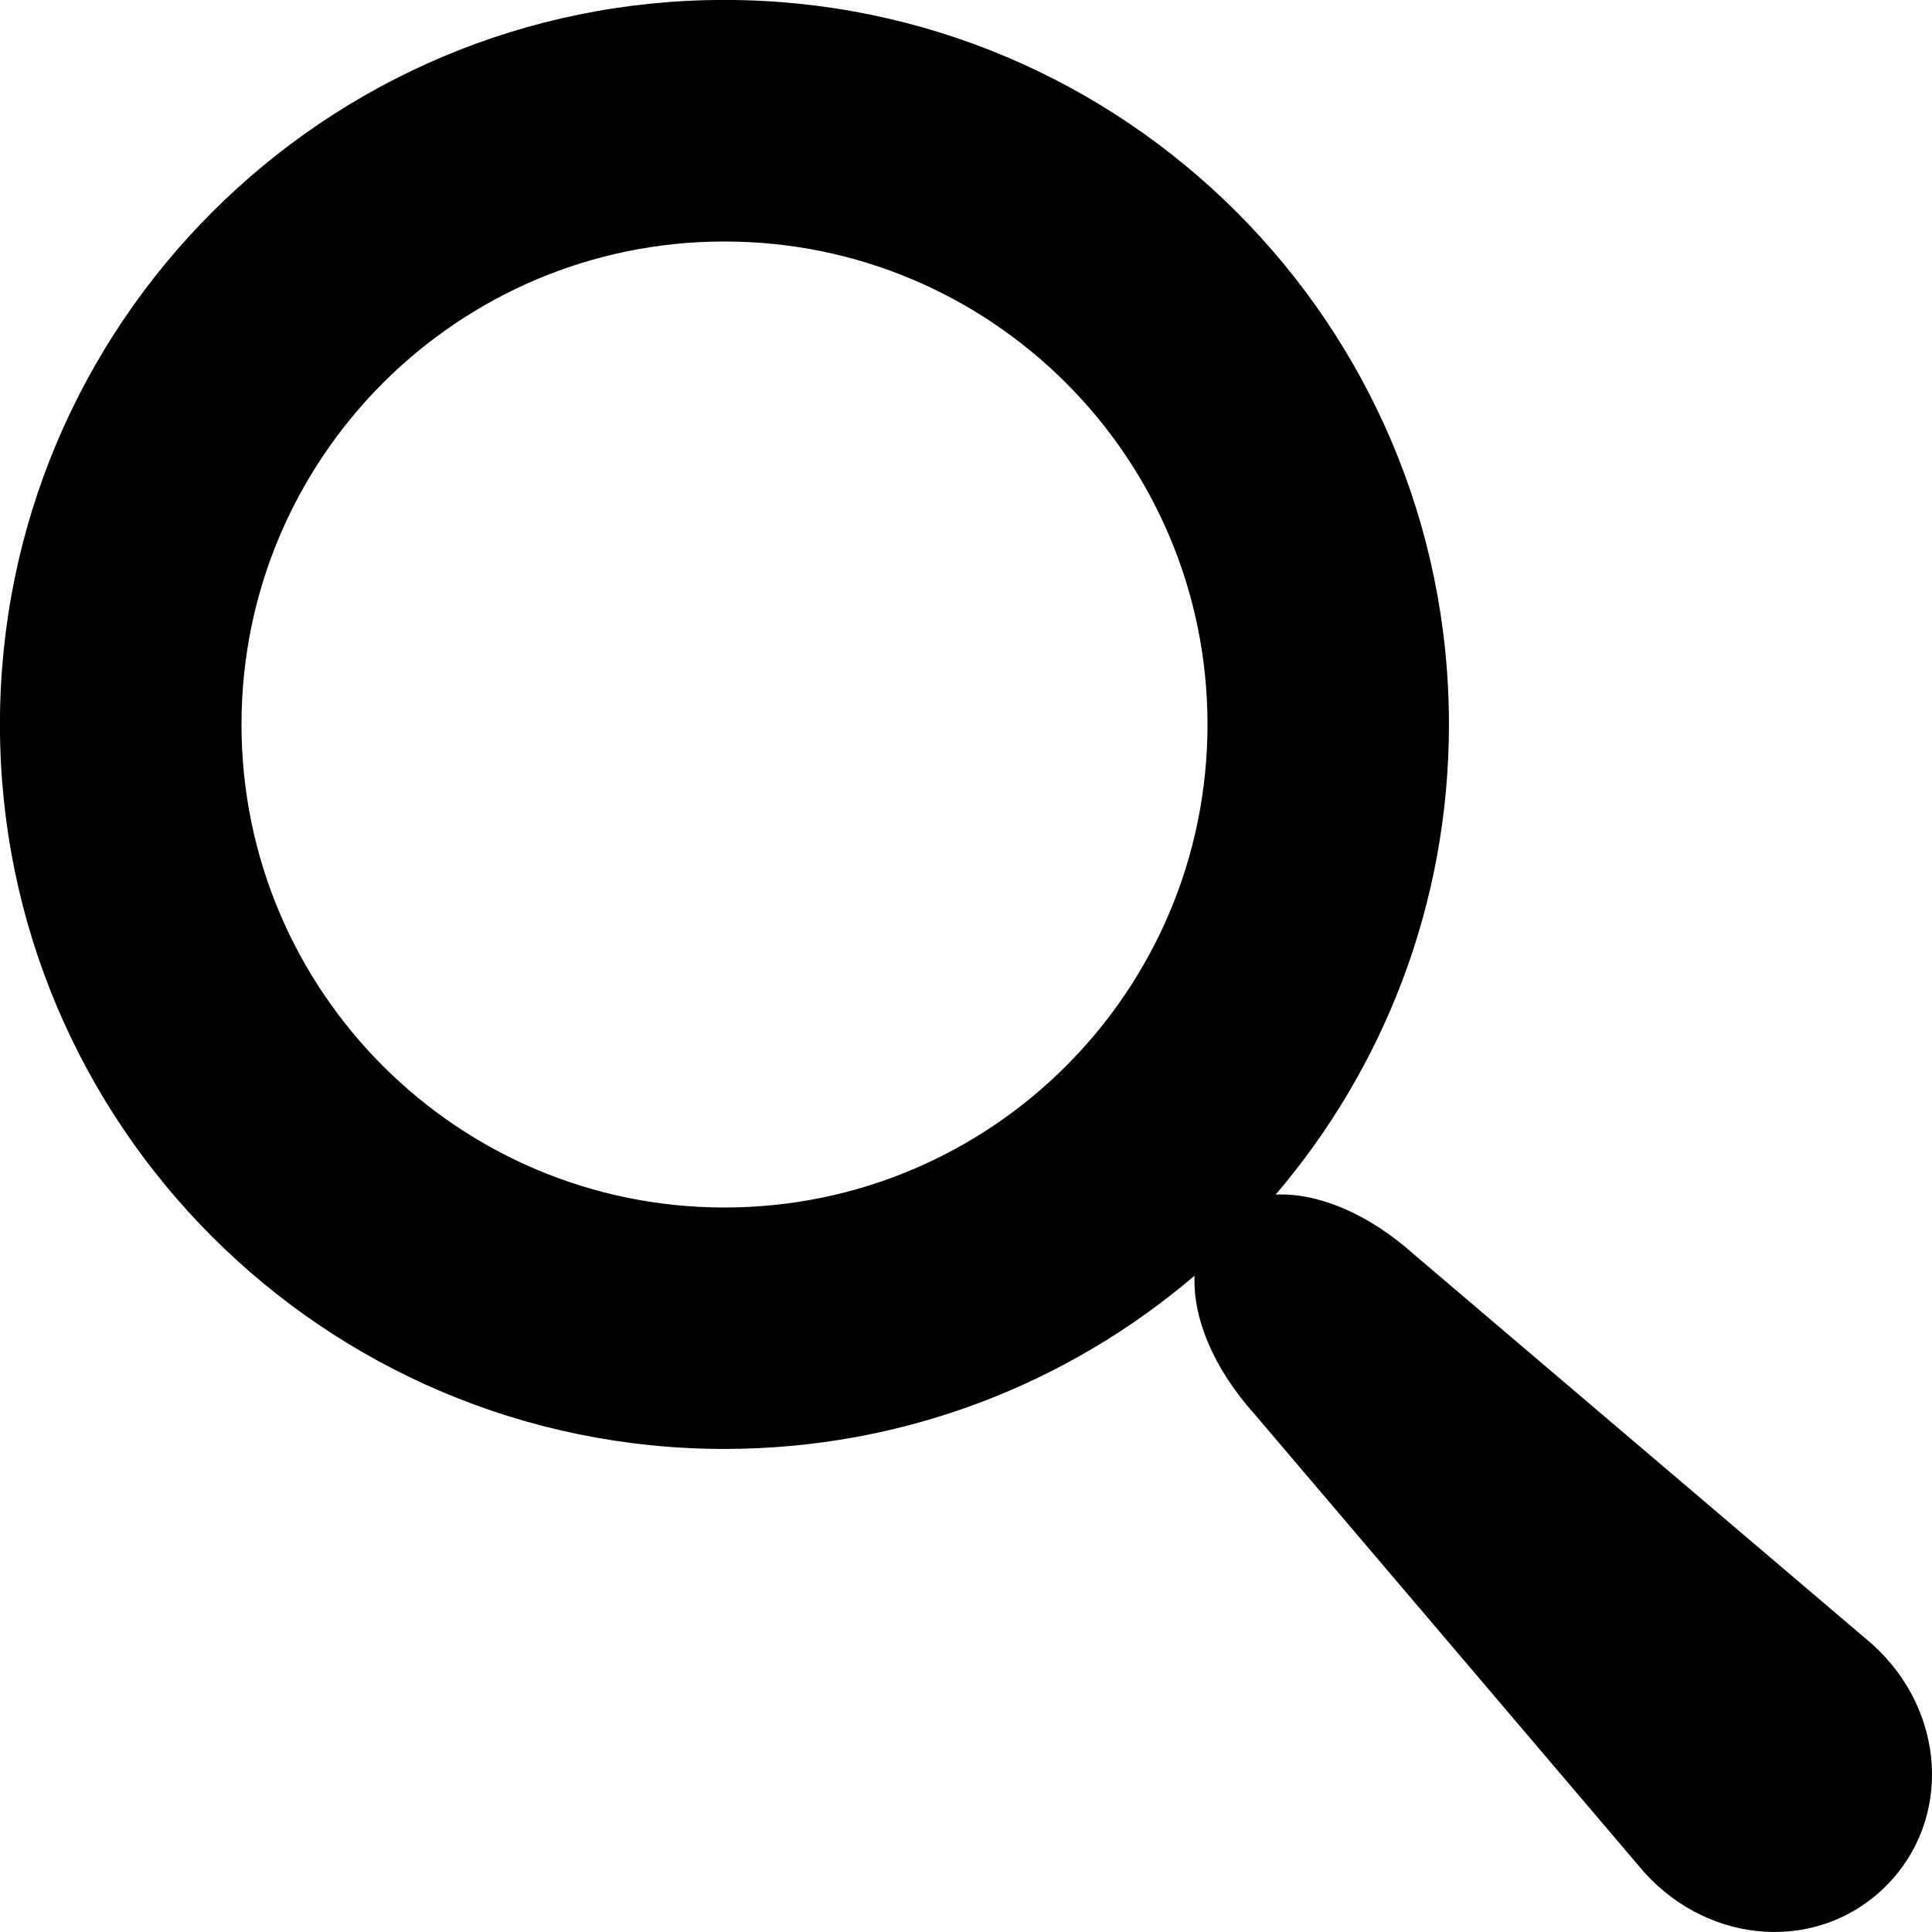
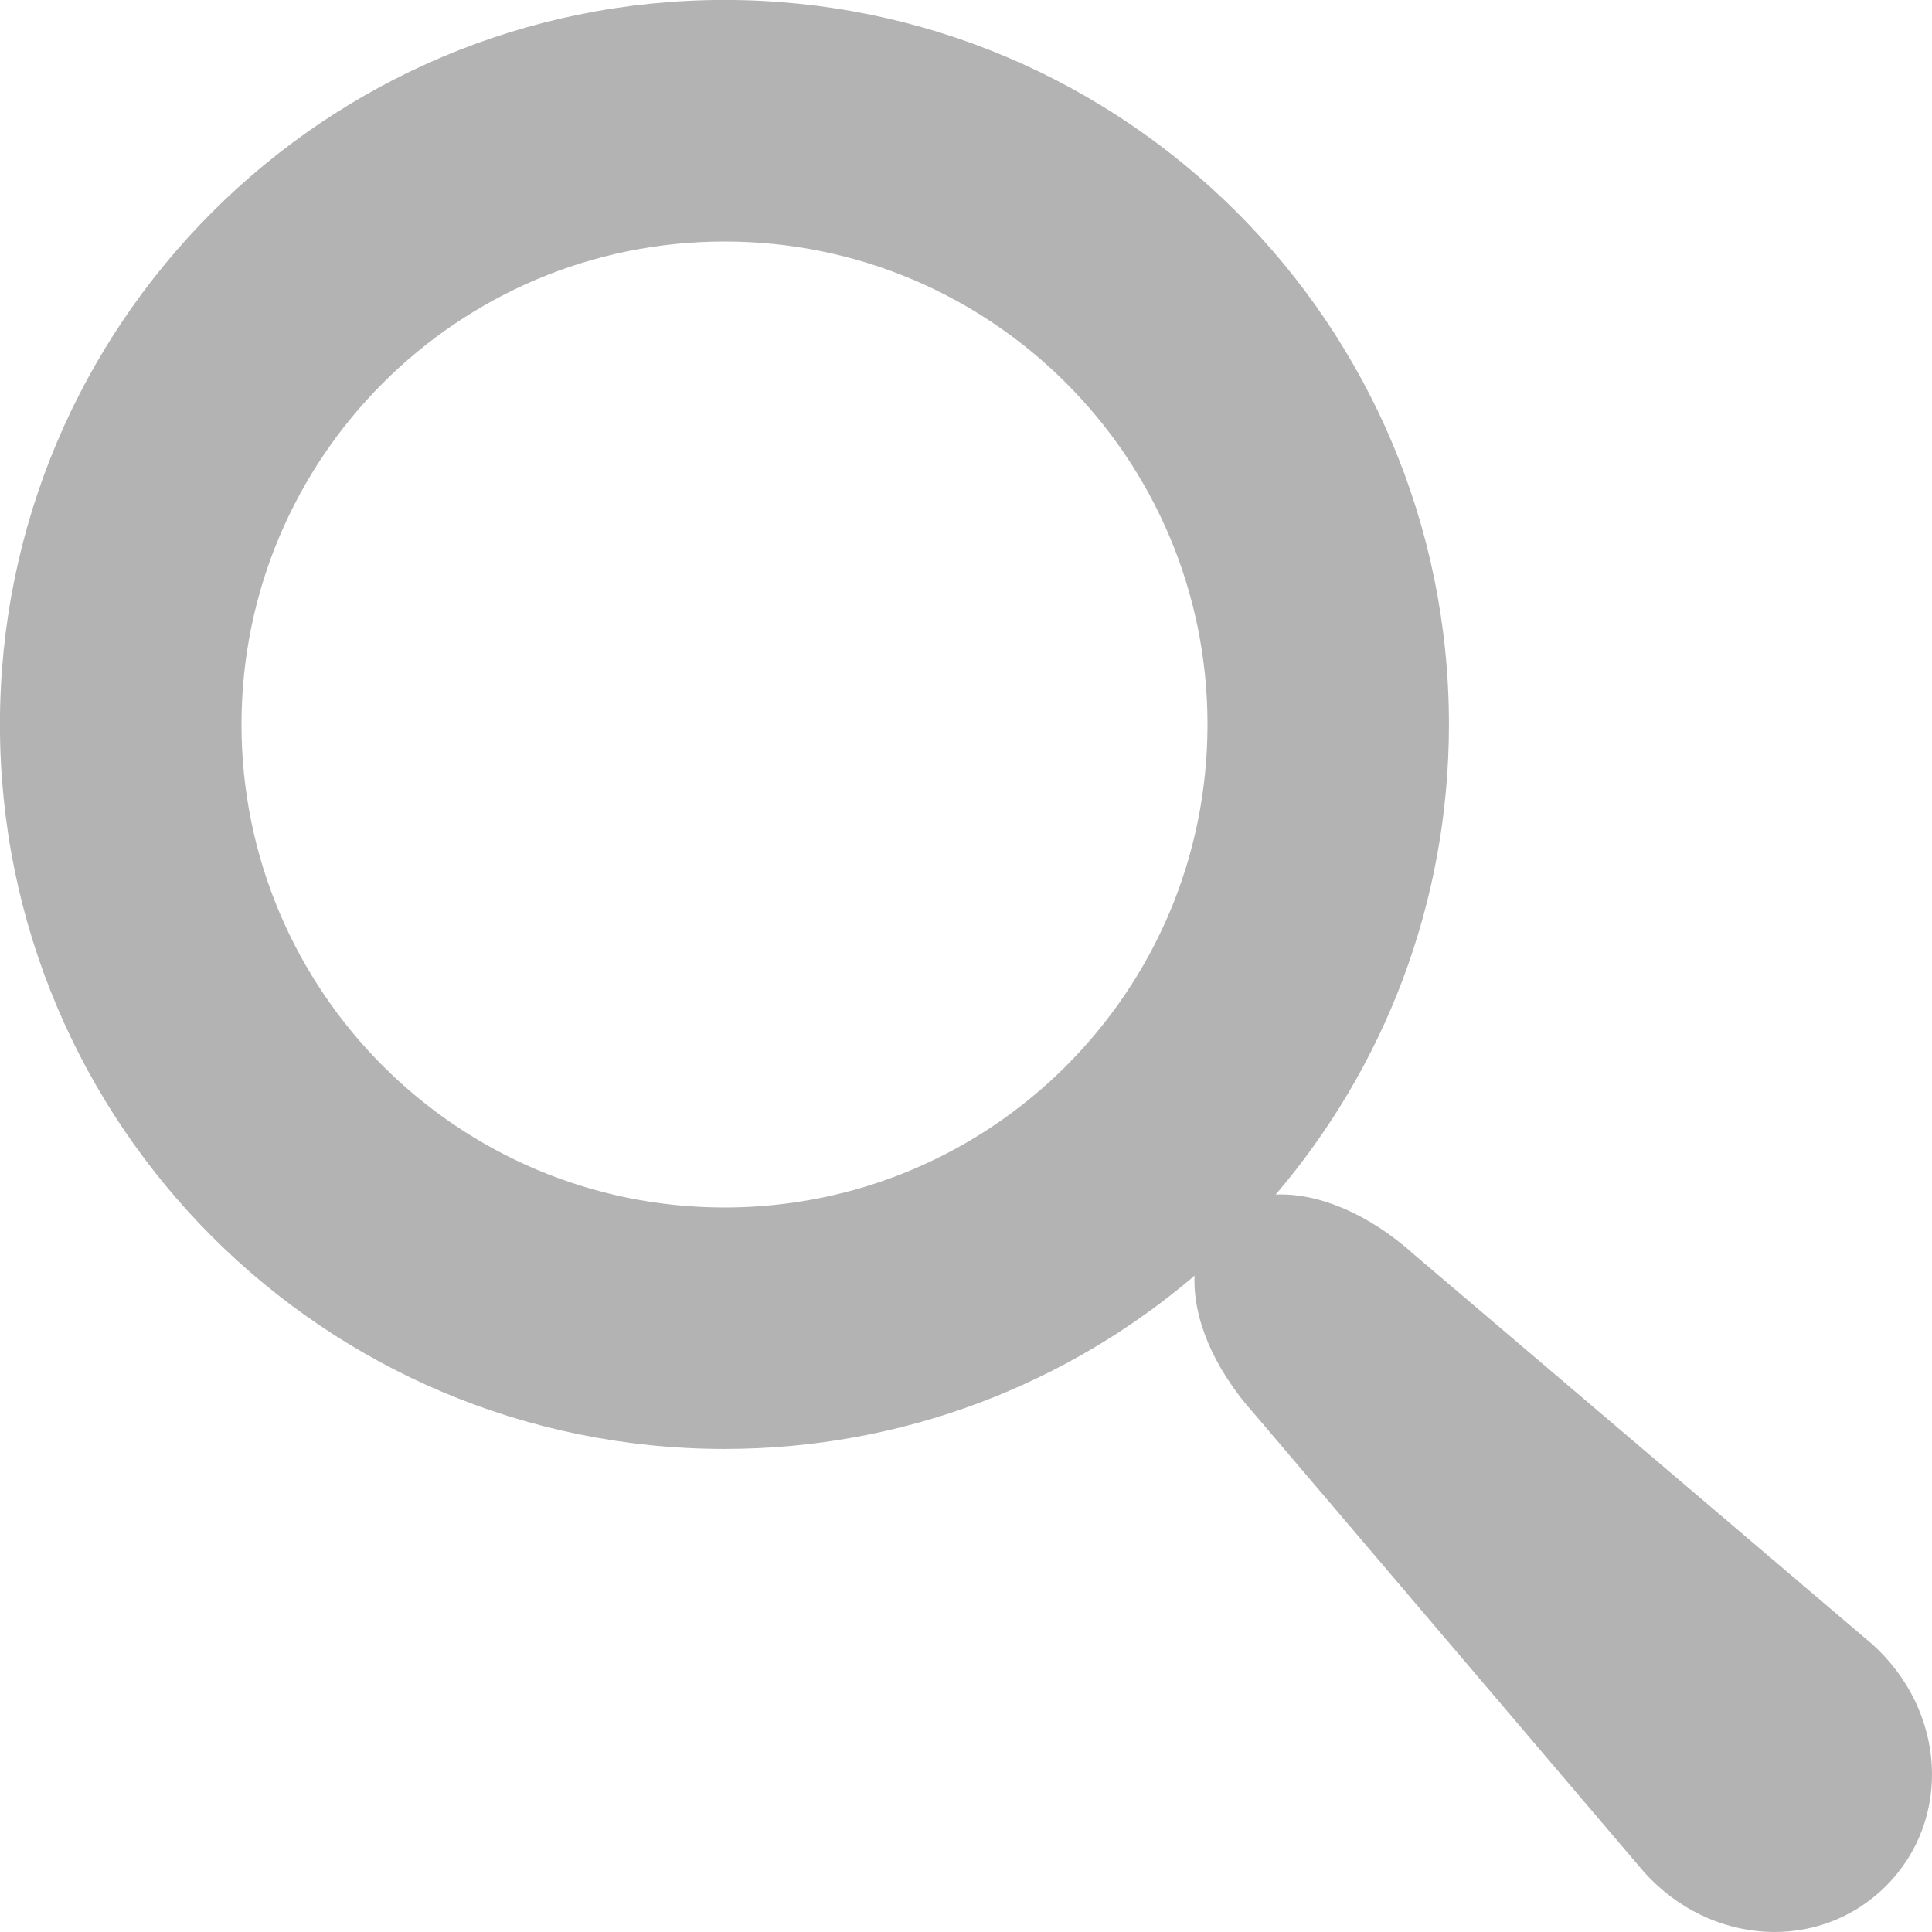
- <svg xmlns="http://www.w3.org/2000/svg" version="1.1" width="32" height="32" viewBox="0 0 32 32">
+ <svg xmlns="http://www.w3.org/2000/svg" version="1.1" width="32" height="32" opacity="0.3" viewBox="0 0 32 32">
  <path d="M31.008 27.231l-7.58-6.447c-0.784-0.705-1.622-1.029-2.299-0.998 1.789-2.096 2.87-4.815 2.87-7.787 0-6.627-5.373-12-12-12s-12 5.373-12 12 5.373 12 12 12c2.972 0 5.691-1.081 7.787-2.87-0.031 0.677 0.293 1.515 0.998 2.299l6.447 7.58c1.104 1.226 2.907 1.33 4.007 0.23s0.997-2.903-0.23-4.007zM12 20c-4.418 0-8-3.582-8-8s3.582-8 8-8 8 3.582 8 8-3.582 8-8 8z" />
</svg>
